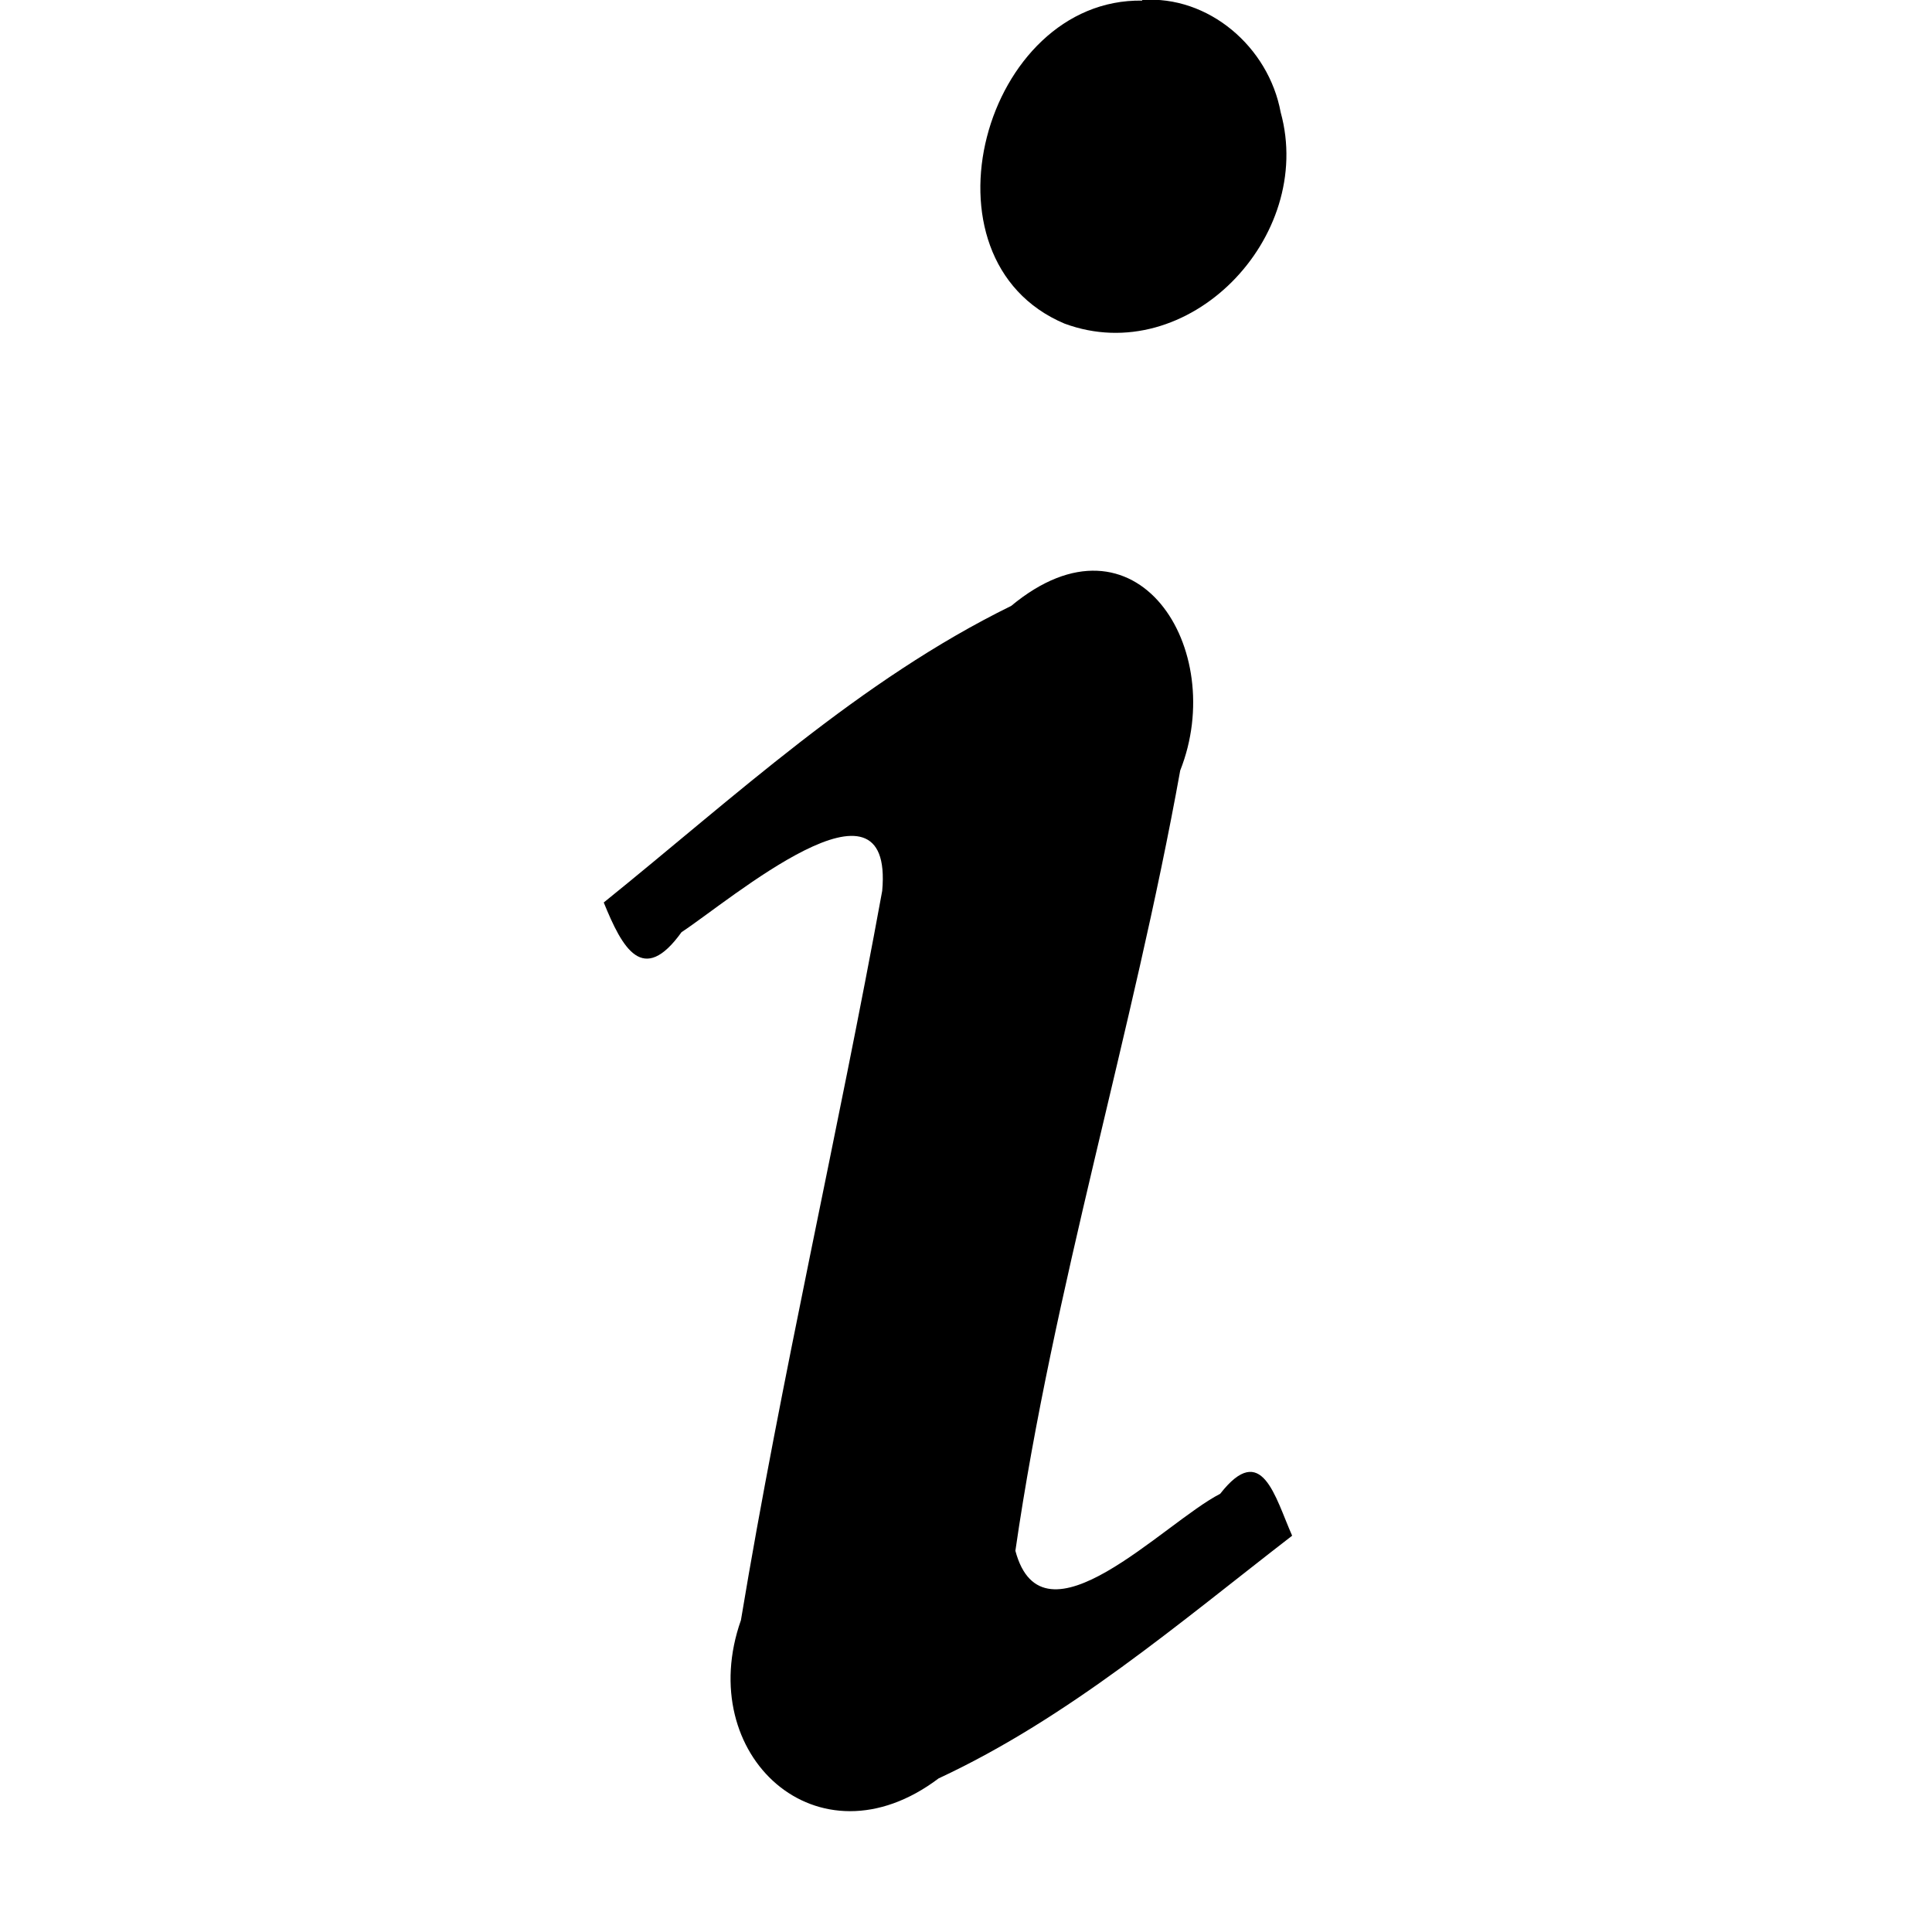
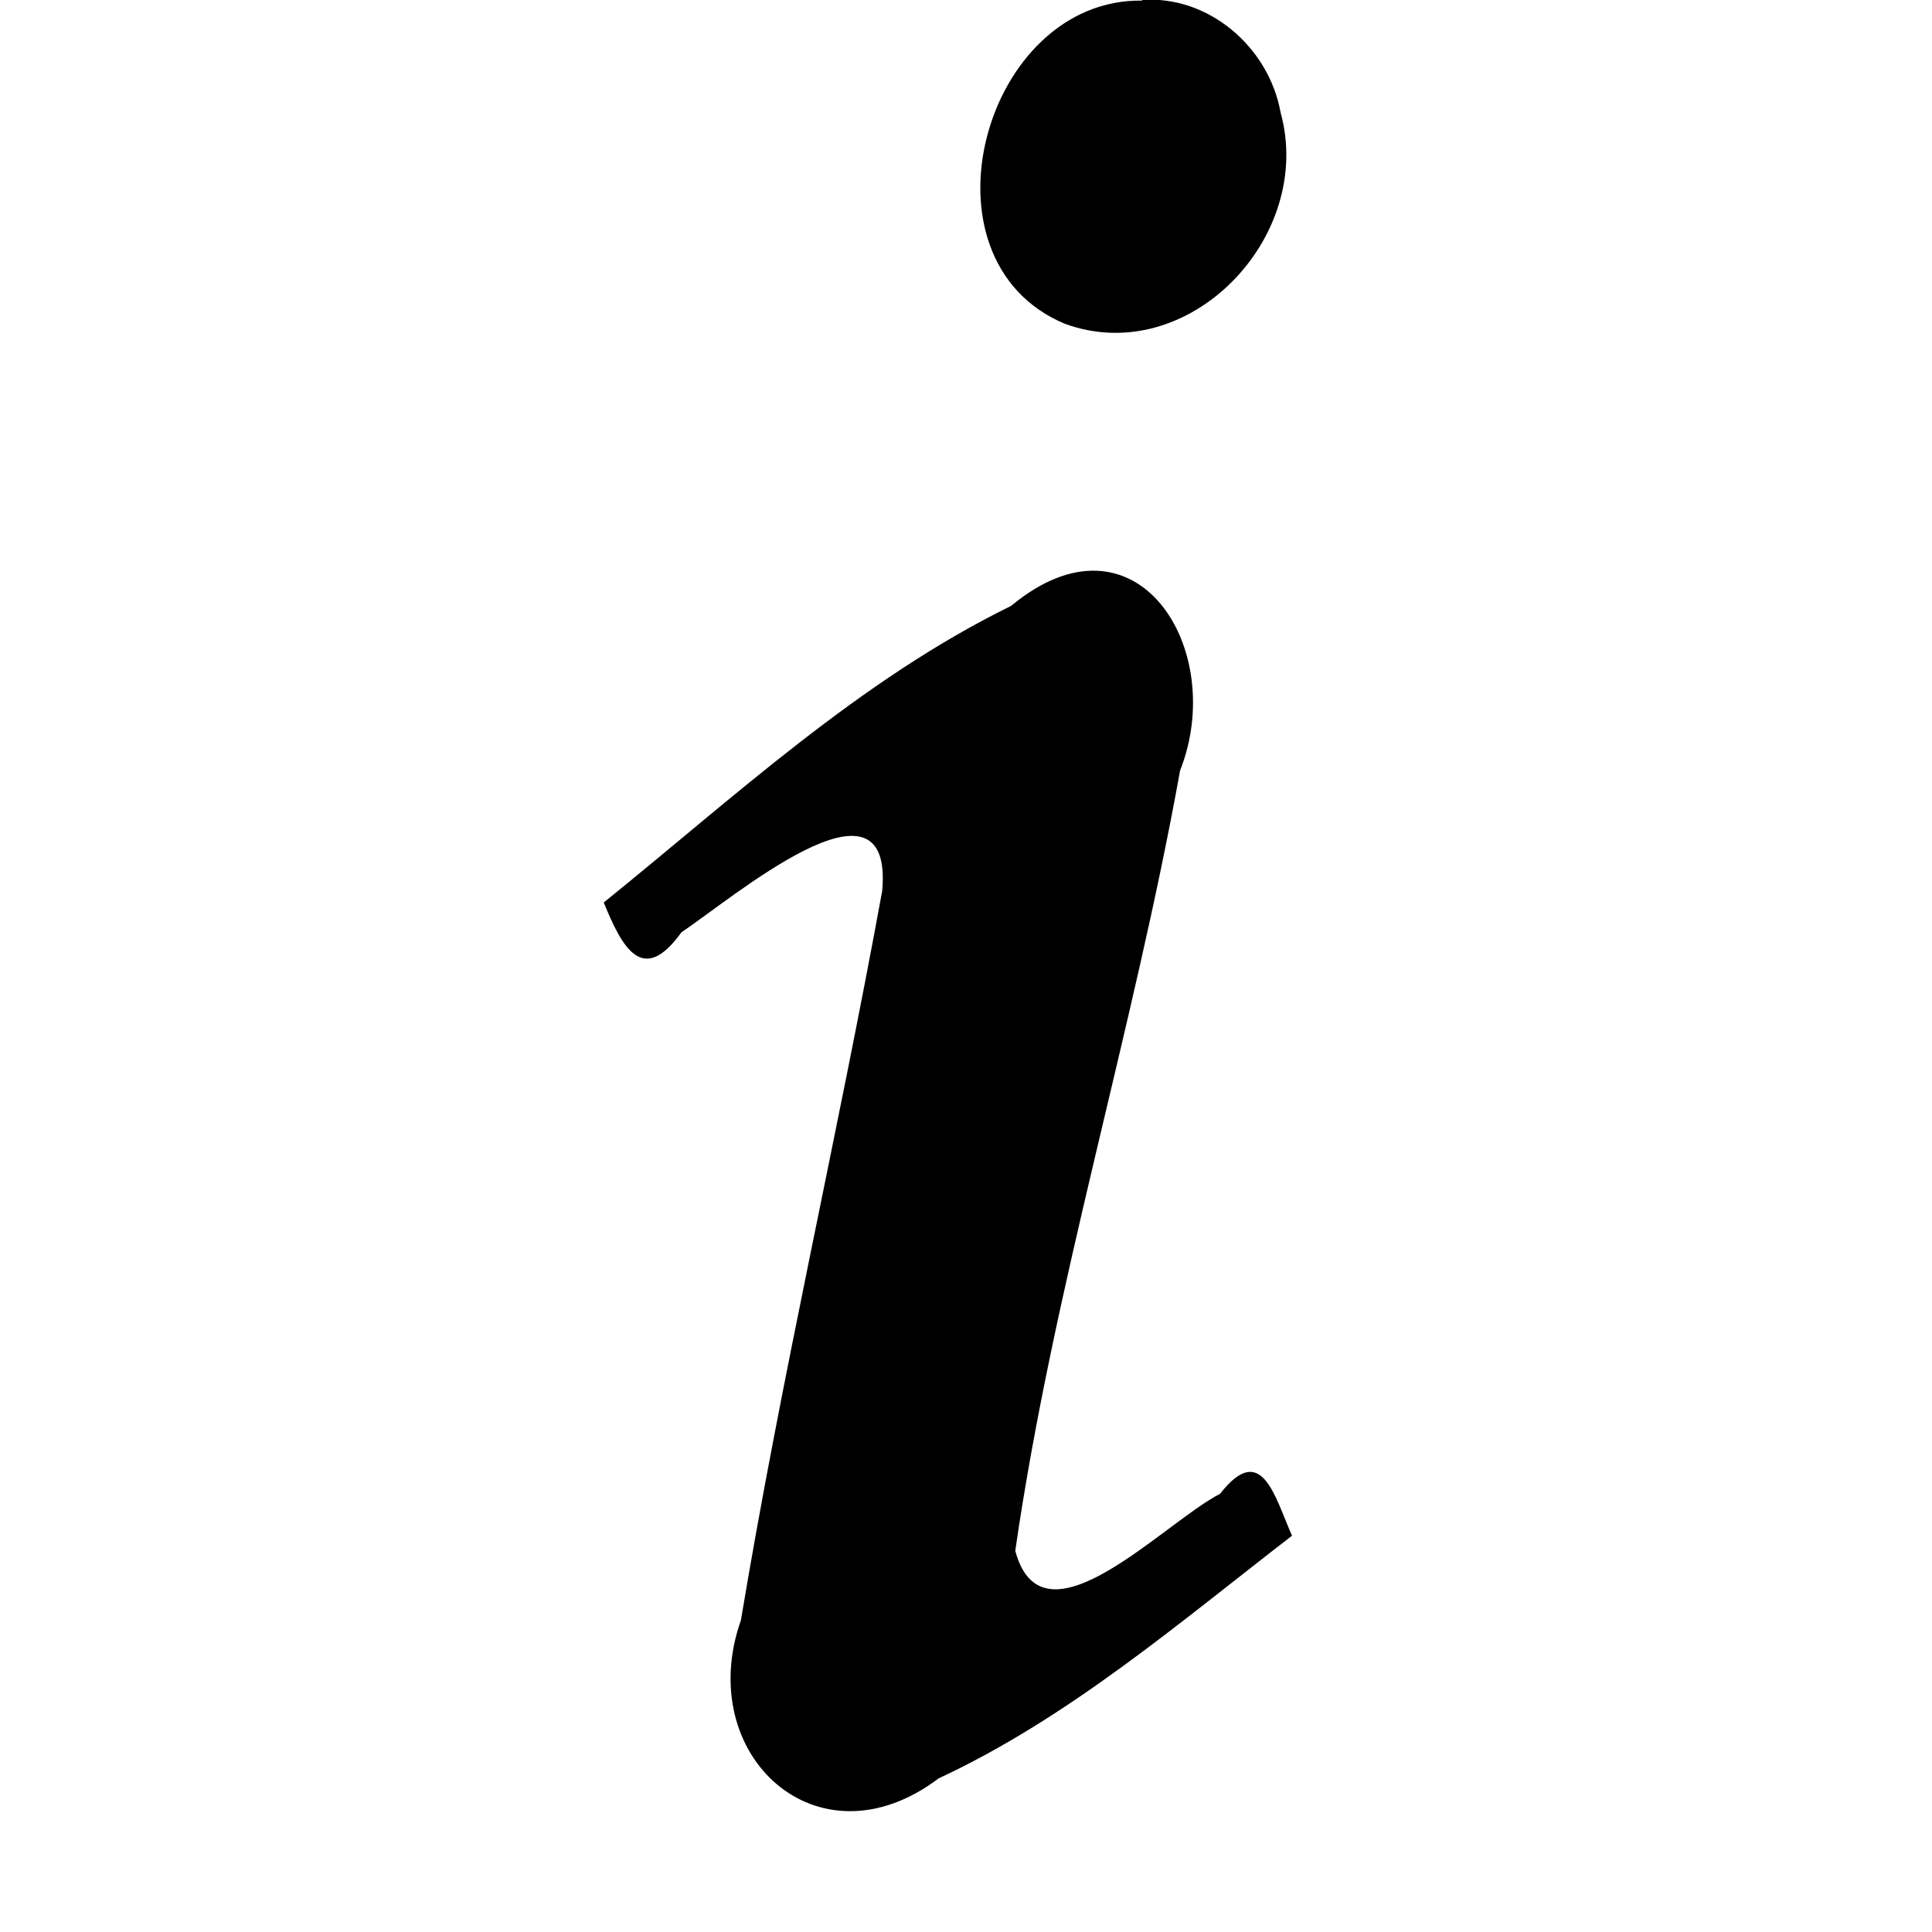
- <svg xmlns="http://www.w3.org/2000/svg" height="16" width="16" version="1">
-   <path color="#000" fill="none" d="M-62.897-32.993h163.31v97.986h-163.31z" />
-   <path d="M5 7.474c.155.382.325.69.644.246.407-.268 1.76-1.427 1.662-.342-.368 2.017-.834 4.017-1.17 6.04-.393 1.114.634 2.067 1.637 1.31 1.078-.502 1.992-1.287 2.928-2.01-.143-.323-.25-.79-.596-.347-.468.24-1.47 1.318-1.696.472.315-2.18.975-4.295 1.365-6.462.398-1.005-.364-2.223-1.4-1.363C7.118 5.634 6.084 6.6 5 7.474zM9.46.005C8.15-.017 7.553 2.147 8.816 2.68c1.022.378 2.076-.714 1.79-1.75-.1-.542-.598-.97-1.148-.93z" />
+ <svg xmlns="http://www.w3.org/2000/svg" version="1.1" viewbox="0 0 16 16" width="16" height="16">
+   <path d="M5 7.474c.155.382.325.69.644.246.407-.268 1.76-1.427 1.662-.342-.368 2.017-.834 4.017-1.17 6.04-.393 1.114.634 2.067 1.637 1.31 1.078-.502 1.99-1.287 2.927-2.01-.144-.323-.25-.79-.596-.347-.468.24-1.47 1.318-1.696.472.315-2.18.975-4.295 1.365-6.462.397-1.005-.364-2.223-1.4-1.363C7.117 5.634 6.083 6.6 5 7.474zM9.46.005C8.15-.017 7.553 2.147 8.815 2.68c1.023.378 2.077-.714 1.79-1.75-.098-.542-.598-.97-1.147-.93z" />
</svg>
